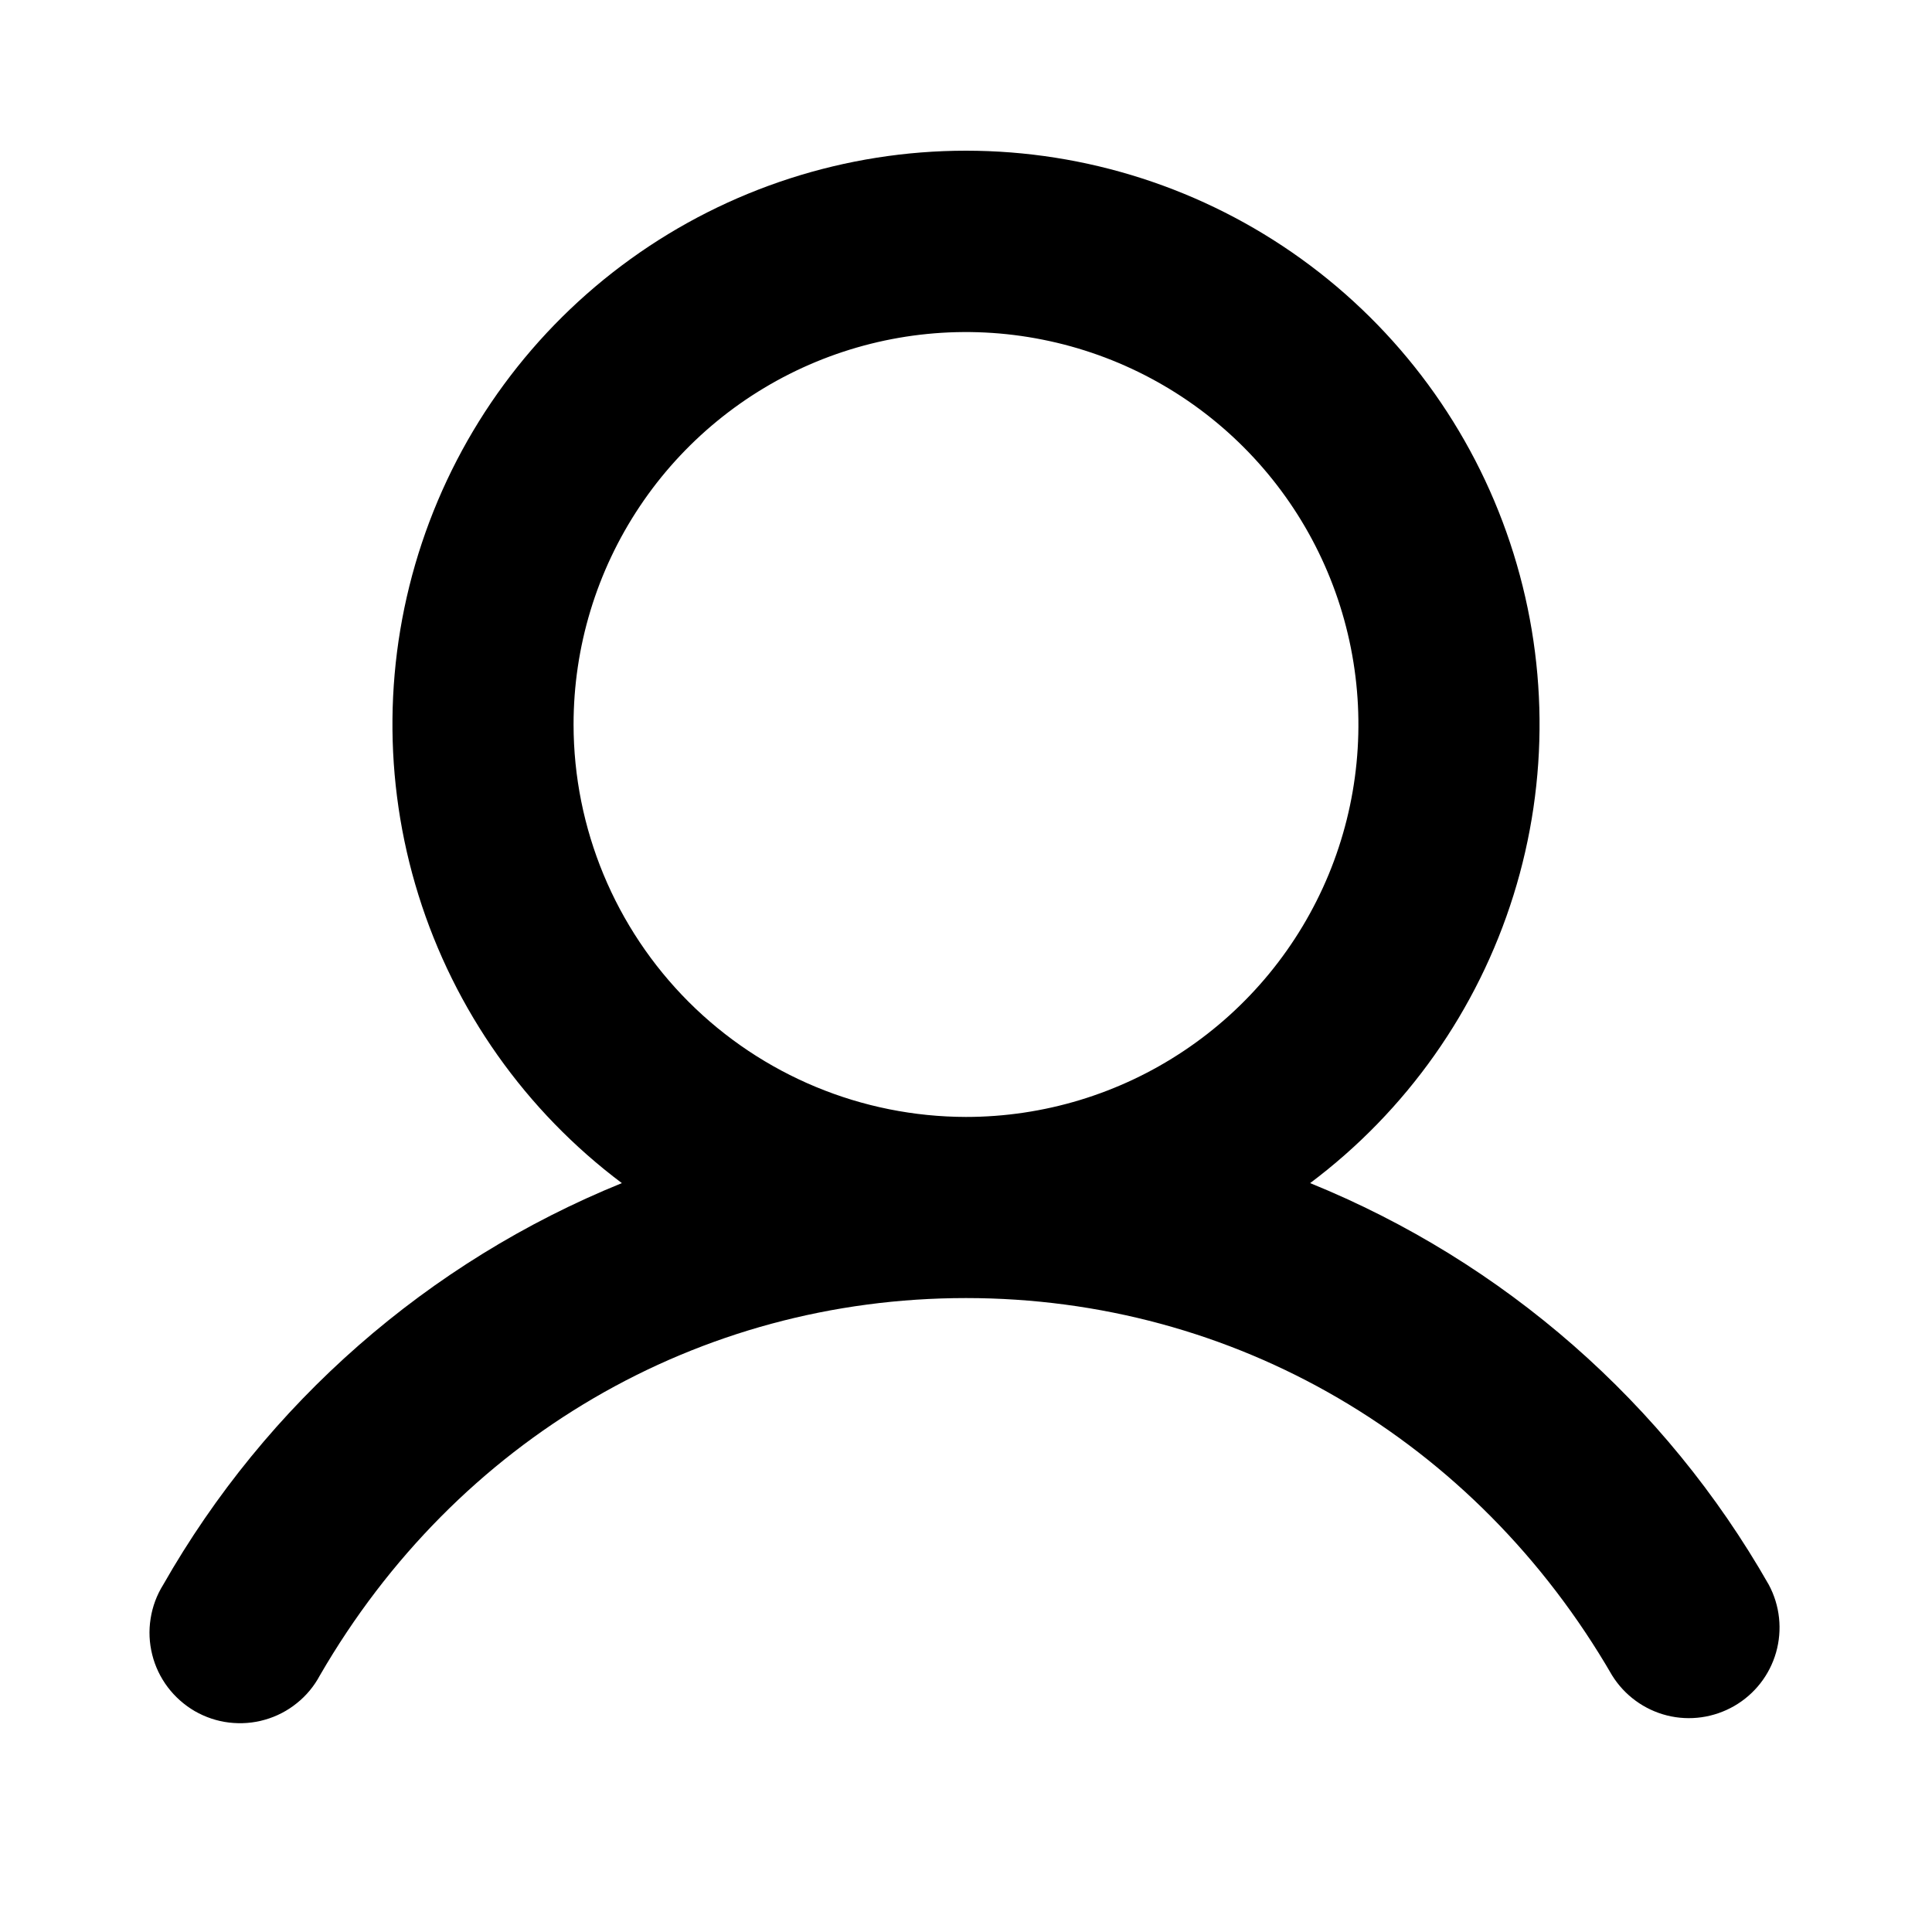
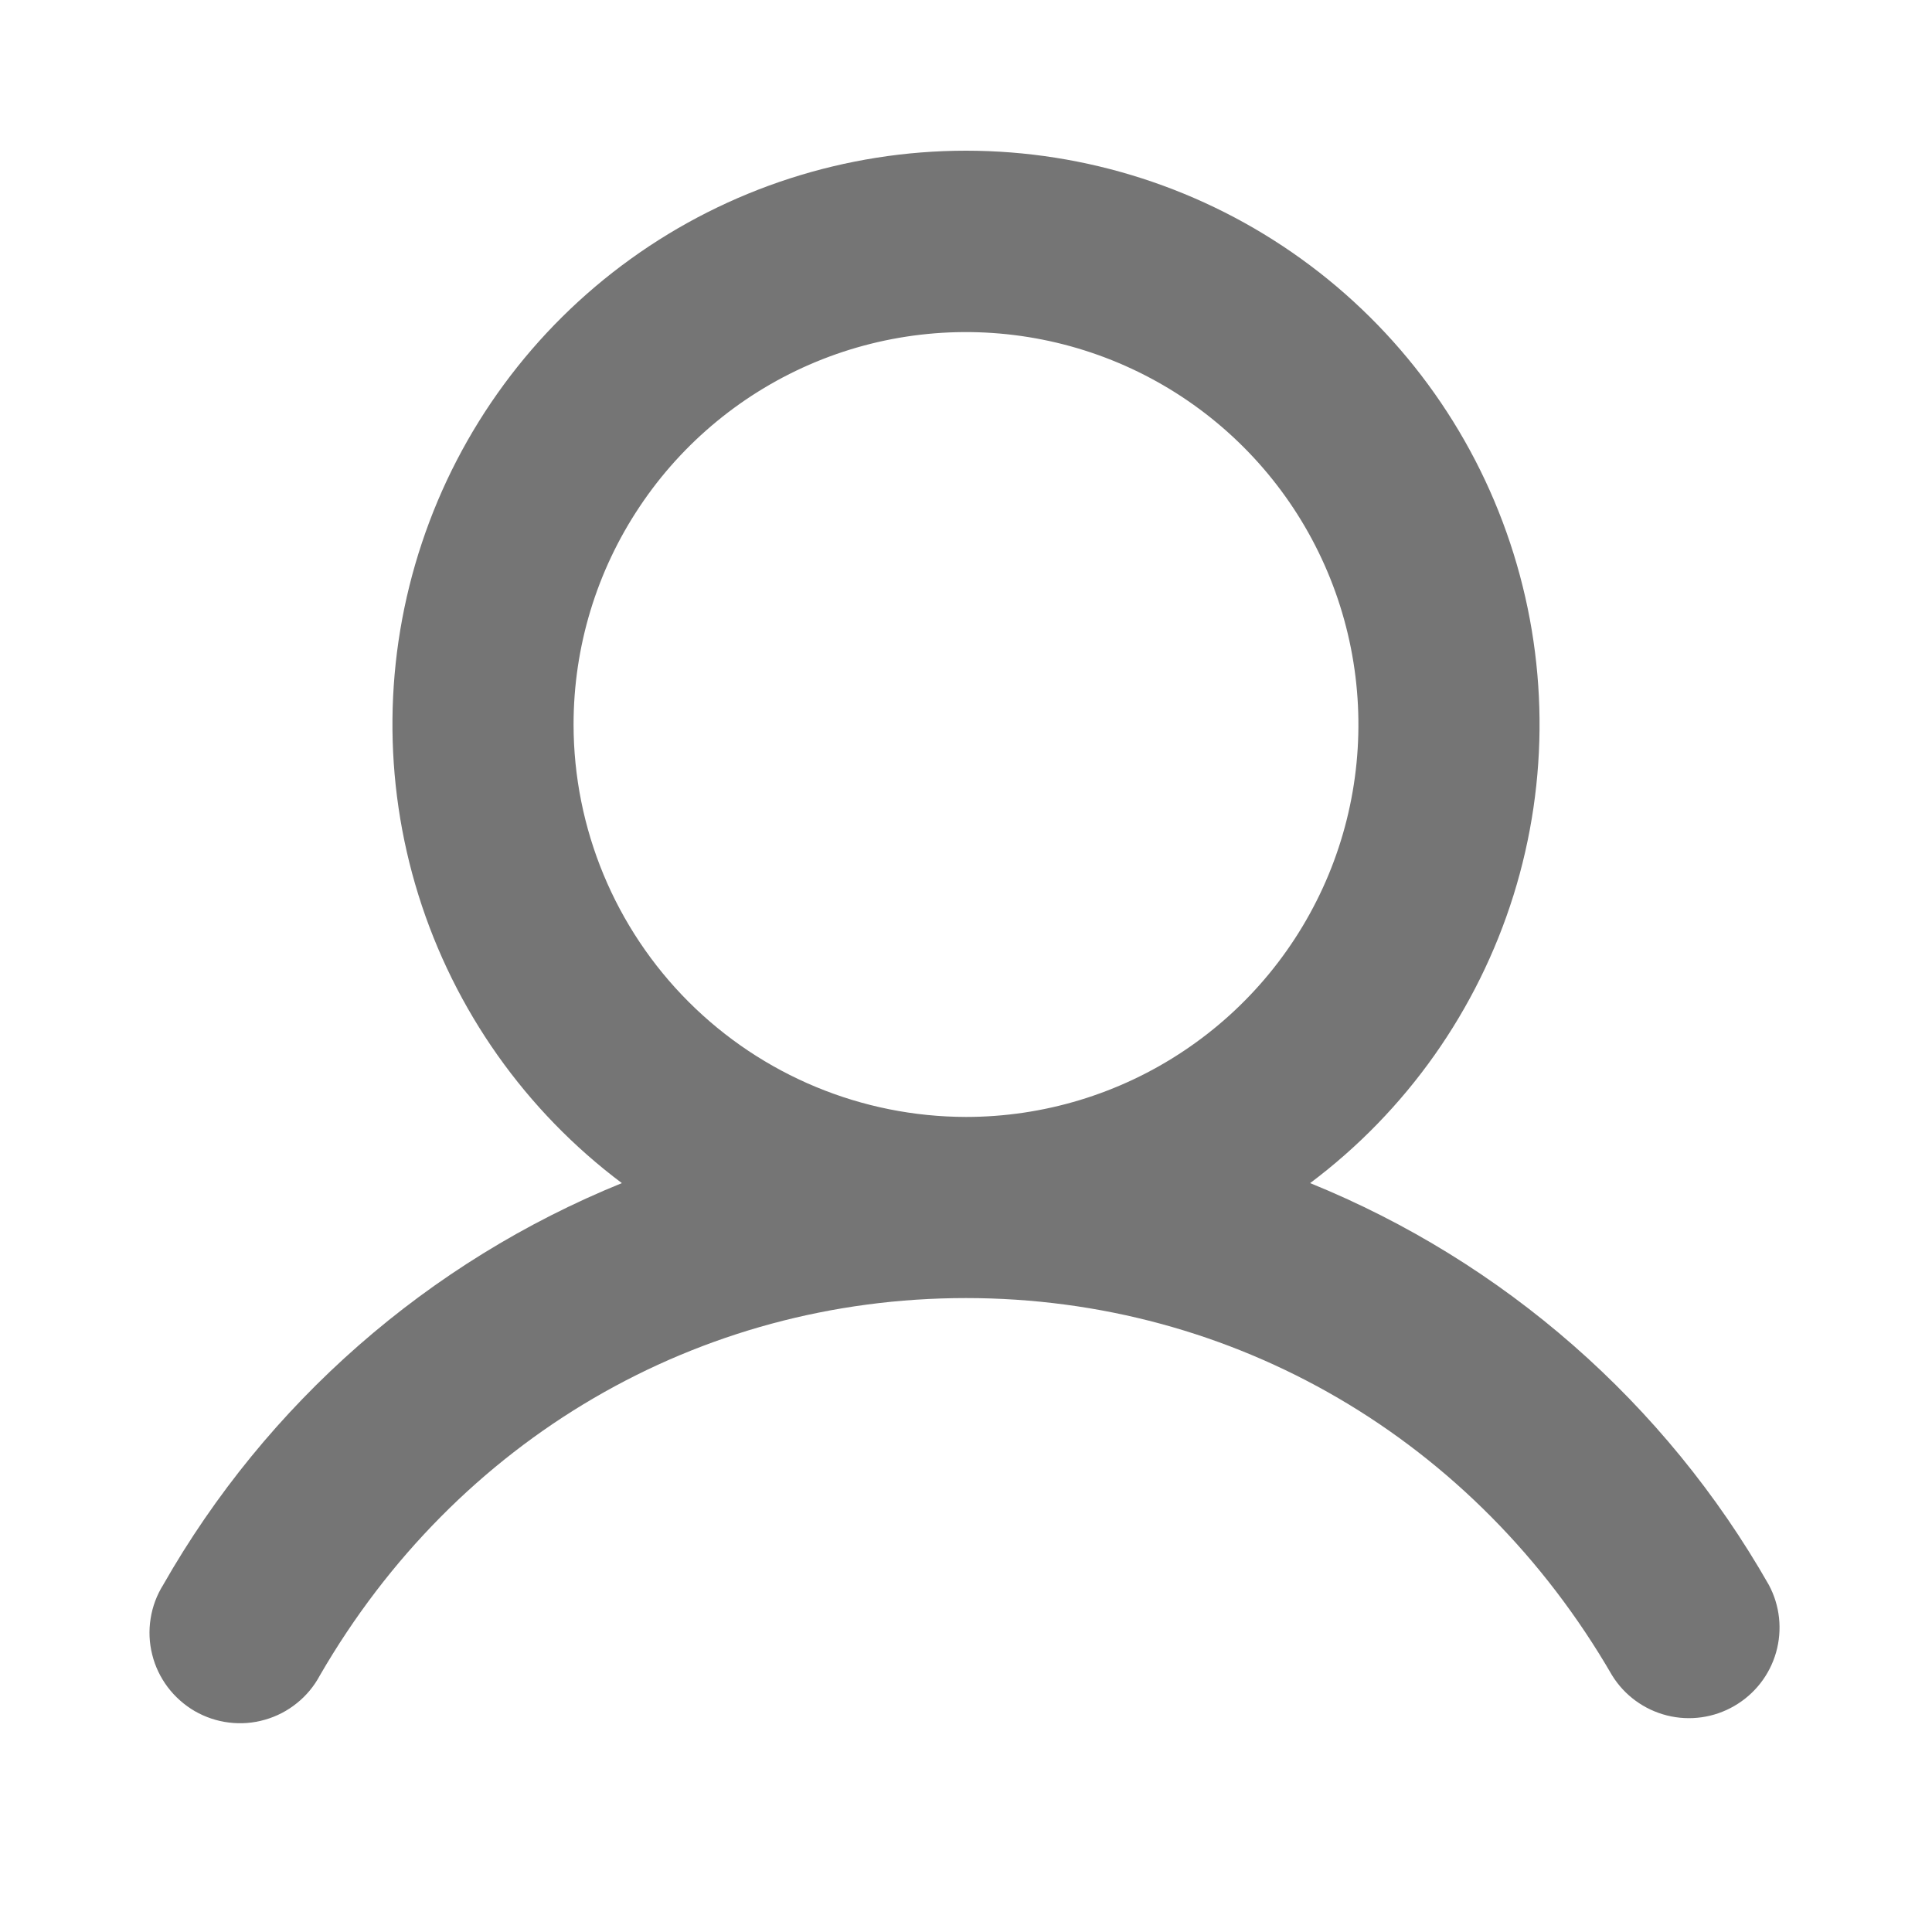
<svg xmlns="http://www.w3.org/2000/svg" width="24" height="24" viewBox="0 0 24 24" fill="none">
-   <path d="M21.973 19.687C20.688 17.431 18.681 15.674 16.275 14.697C17.471 13.8 18.355 12.549 18.801 11.121C19.247 9.694 19.232 8.163 18.759 6.744C18.287 5.325 17.379 4.091 16.166 3.217C14.953 2.343 13.495 1.872 12 1.872C10.505 1.872 9.047 2.343 7.834 3.217C6.621 4.091 5.714 5.325 5.241 6.744C4.768 8.163 4.753 9.694 5.199 11.121C5.645 12.549 6.529 13.8 7.725 14.697C5.319 15.674 3.312 17.431 2.027 19.687C1.947 19.815 1.894 19.958 1.871 20.107C1.847 20.256 1.854 20.408 1.891 20.555C1.927 20.701 1.993 20.838 2.084 20.959C2.175 21.079 2.289 21.18 2.419 21.256C2.55 21.331 2.694 21.38 2.844 21.398C2.994 21.416 3.146 21.405 3.291 21.363C3.436 21.322 3.571 21.252 3.688 21.157C3.806 21.063 3.903 20.945 3.974 20.812C5.673 17.876 8.673 16.125 12 16.125C15.327 16.125 18.327 17.877 20.026 20.812C20.18 21.06 20.425 21.239 20.708 21.31C20.991 21.381 21.291 21.338 21.544 21.192C21.797 21.046 21.983 20.808 22.063 20.527C22.143 20.246 22.111 19.945 21.973 19.687ZM7.125 9C7.125 8.036 7.411 7.093 7.947 6.291C8.482 5.49 9.244 4.865 10.134 4.496C11.025 4.127 12.005 4.03 12.951 4.219C13.897 4.407 14.765 4.871 15.447 5.553C16.129 6.235 16.593 7.103 16.781 8.049C16.969 8.994 16.873 9.975 16.504 10.866C16.135 11.756 15.51 12.518 14.708 13.053C13.907 13.589 12.964 13.875 12 13.875C10.707 13.873 9.468 13.359 8.554 12.445C7.641 11.531 7.126 10.292 7.125 9Z" fill="black" />
+   <path d="M21.973 19.688C20.688 17.432 18.681 15.674 16.275 14.697C17.471 13.8 18.355 12.549 18.801 11.122C19.247 9.694 19.232 8.163 18.759 6.744C18.287 5.325 17.379 4.091 16.166 3.217C14.953 2.343 13.495 1.872 12 1.872C10.505 1.872 9.047 2.343 7.834 3.217C6.621 4.091 5.713 5.325 5.241 6.744C4.768 8.163 4.753 9.694 5.199 11.122C5.645 12.549 6.529 13.8 7.725 14.697C5.319 15.674 3.312 17.432 2.027 19.688C1.947 19.816 1.894 19.958 1.871 20.107C1.847 20.256 1.854 20.409 1.891 20.555C1.927 20.701 1.993 20.838 2.084 20.959C2.175 21.079 2.289 21.18 2.419 21.256C2.55 21.331 2.694 21.38 2.844 21.398C2.994 21.417 3.146 21.405 3.291 21.363C3.436 21.322 3.571 21.252 3.688 21.157C3.806 21.063 3.903 20.945 3.974 20.812C5.673 17.876 8.673 16.125 12 16.125C15.327 16.125 18.327 17.877 20.026 20.812C20.18 21.061 20.425 21.239 20.708 21.31C20.991 21.381 21.291 21.339 21.544 21.192C21.797 21.046 21.983 20.808 22.063 20.527C22.143 20.246 22.111 19.945 21.973 19.688ZM7.125 9C7.125 8.036 7.411 7.093 7.947 6.292C8.482 5.49 9.244 4.865 10.134 4.496C11.025 4.127 12.005 4.031 12.951 4.219C13.897 4.407 14.765 4.871 15.447 5.553C16.129 6.235 16.593 7.103 16.781 8.049C16.969 8.995 16.873 9.975 16.504 10.866C16.135 11.756 15.51 12.518 14.708 13.053C13.907 13.589 12.964 13.875 12 13.875C10.707 13.873 9.468 13.359 8.554 12.445C7.641 11.532 7.126 10.293 7.125 9Z" fill="#757575" />
</svg>
